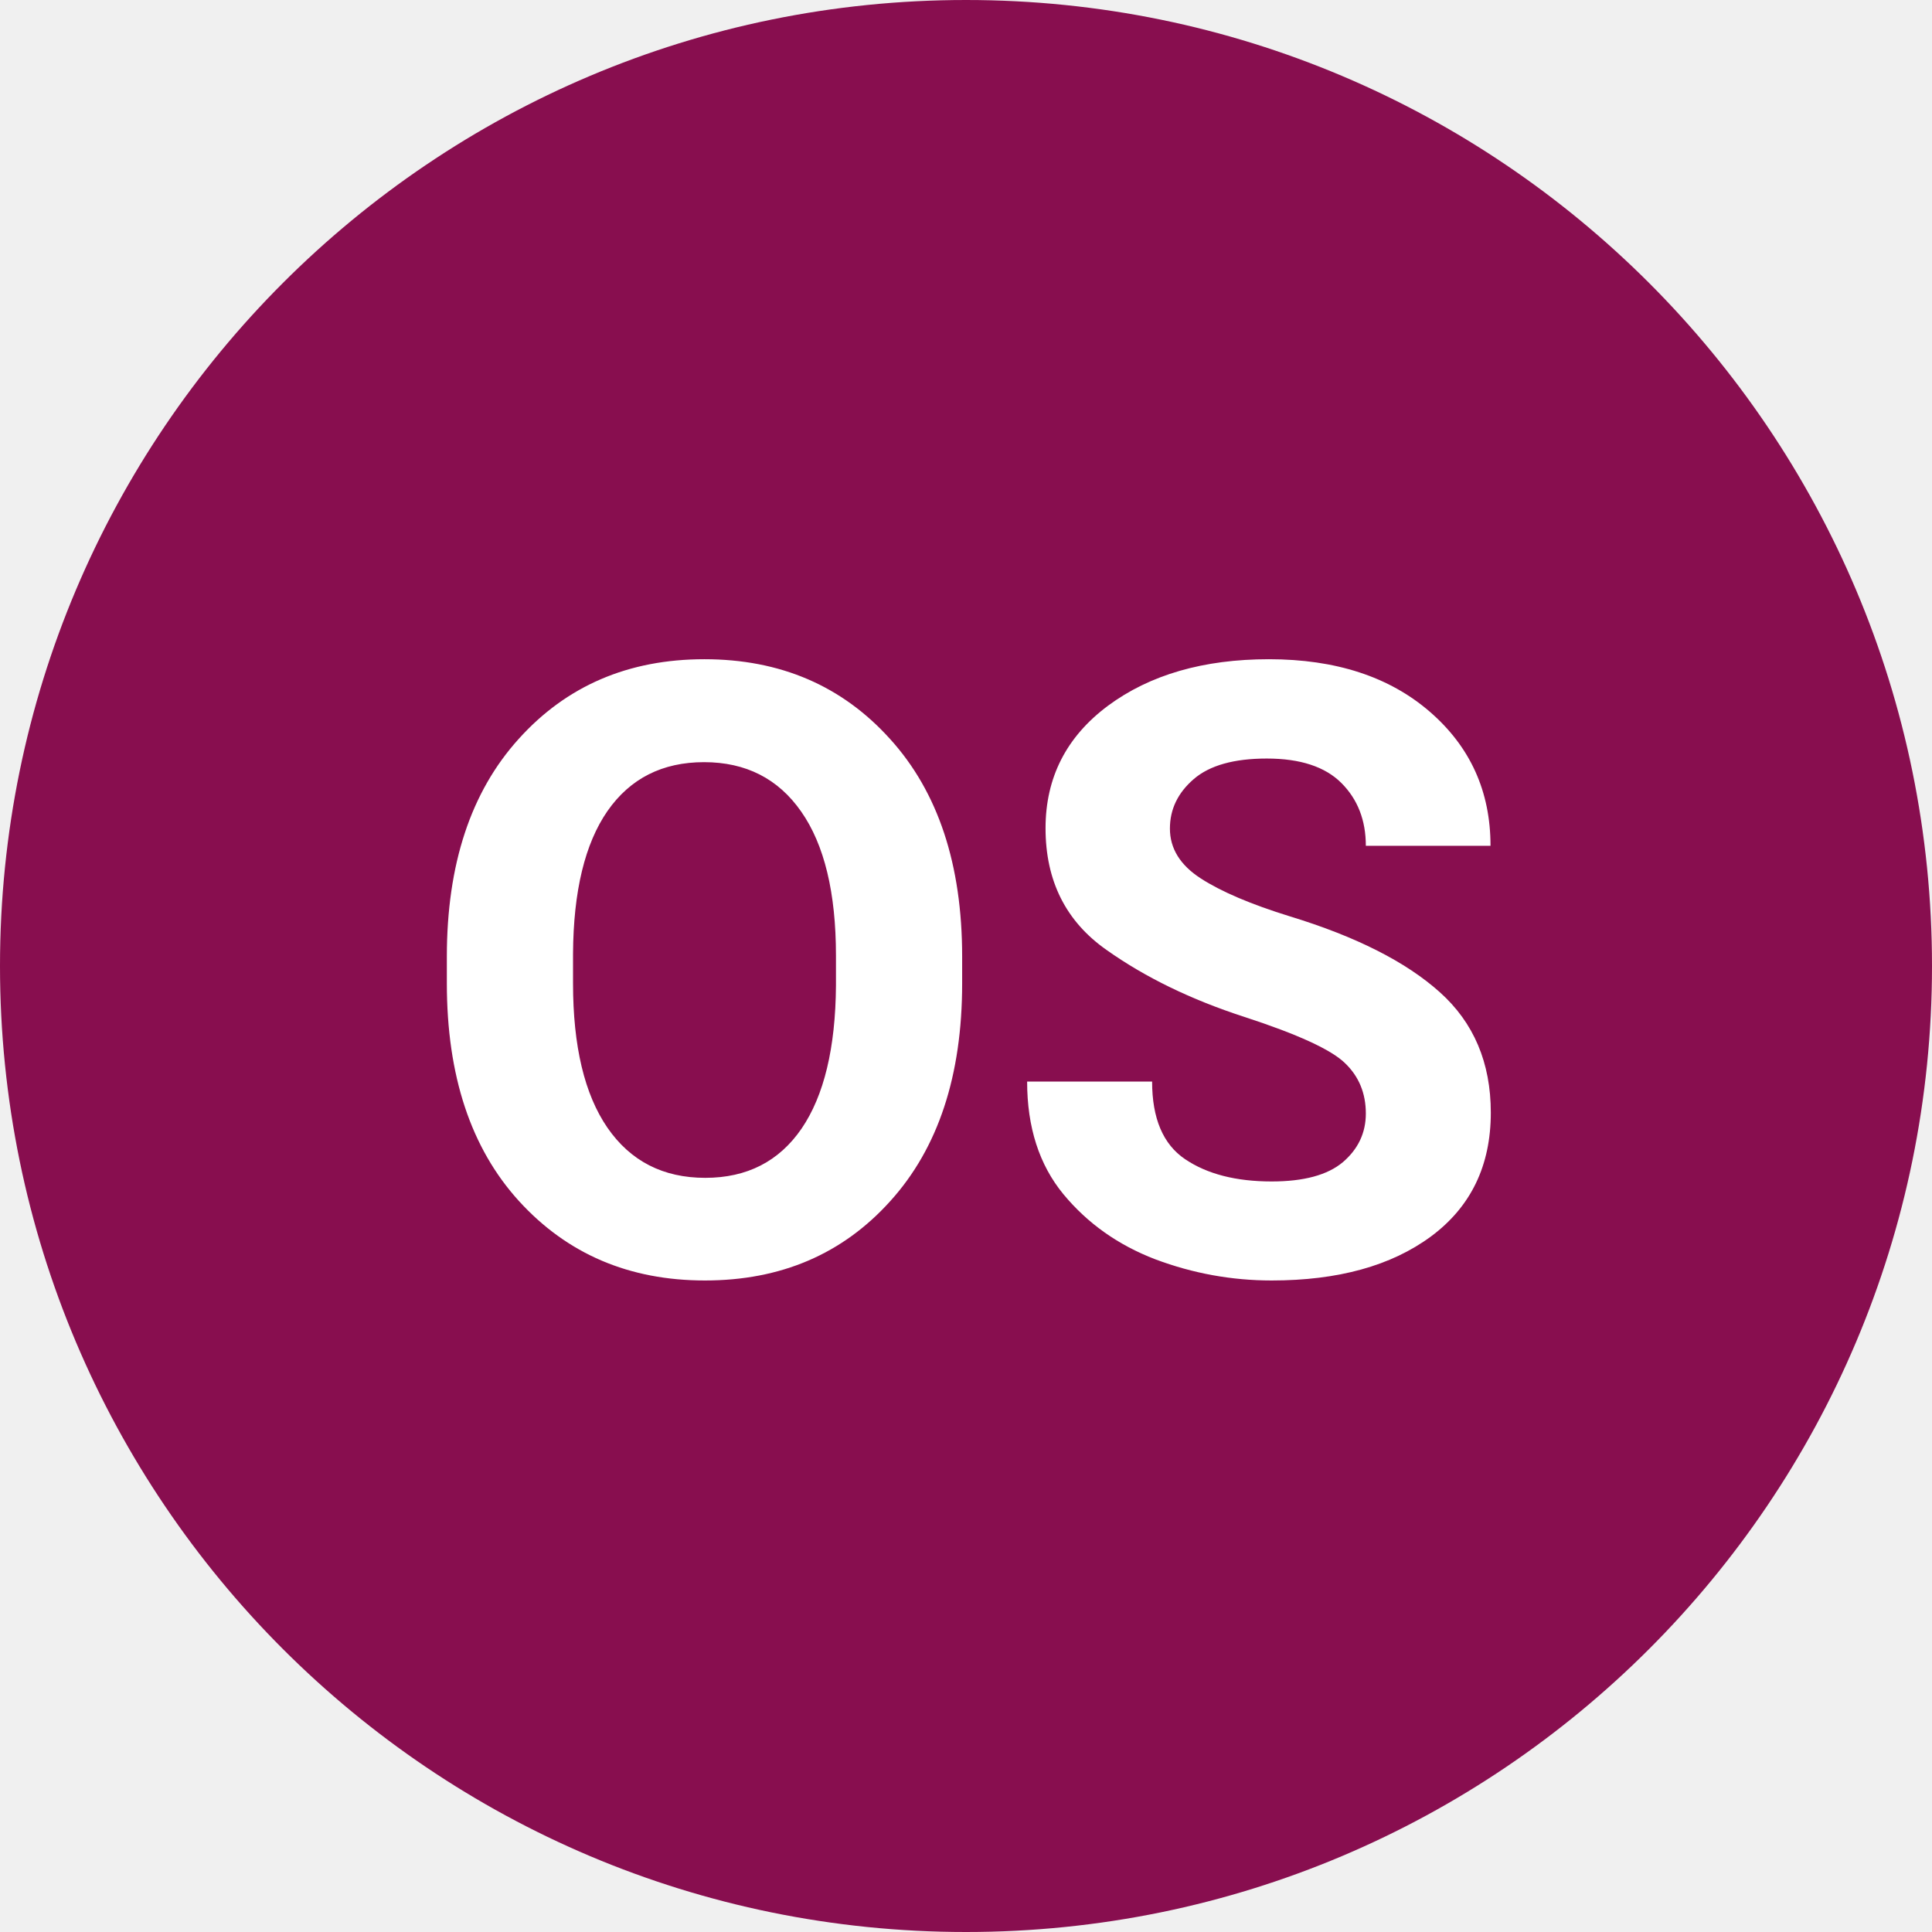
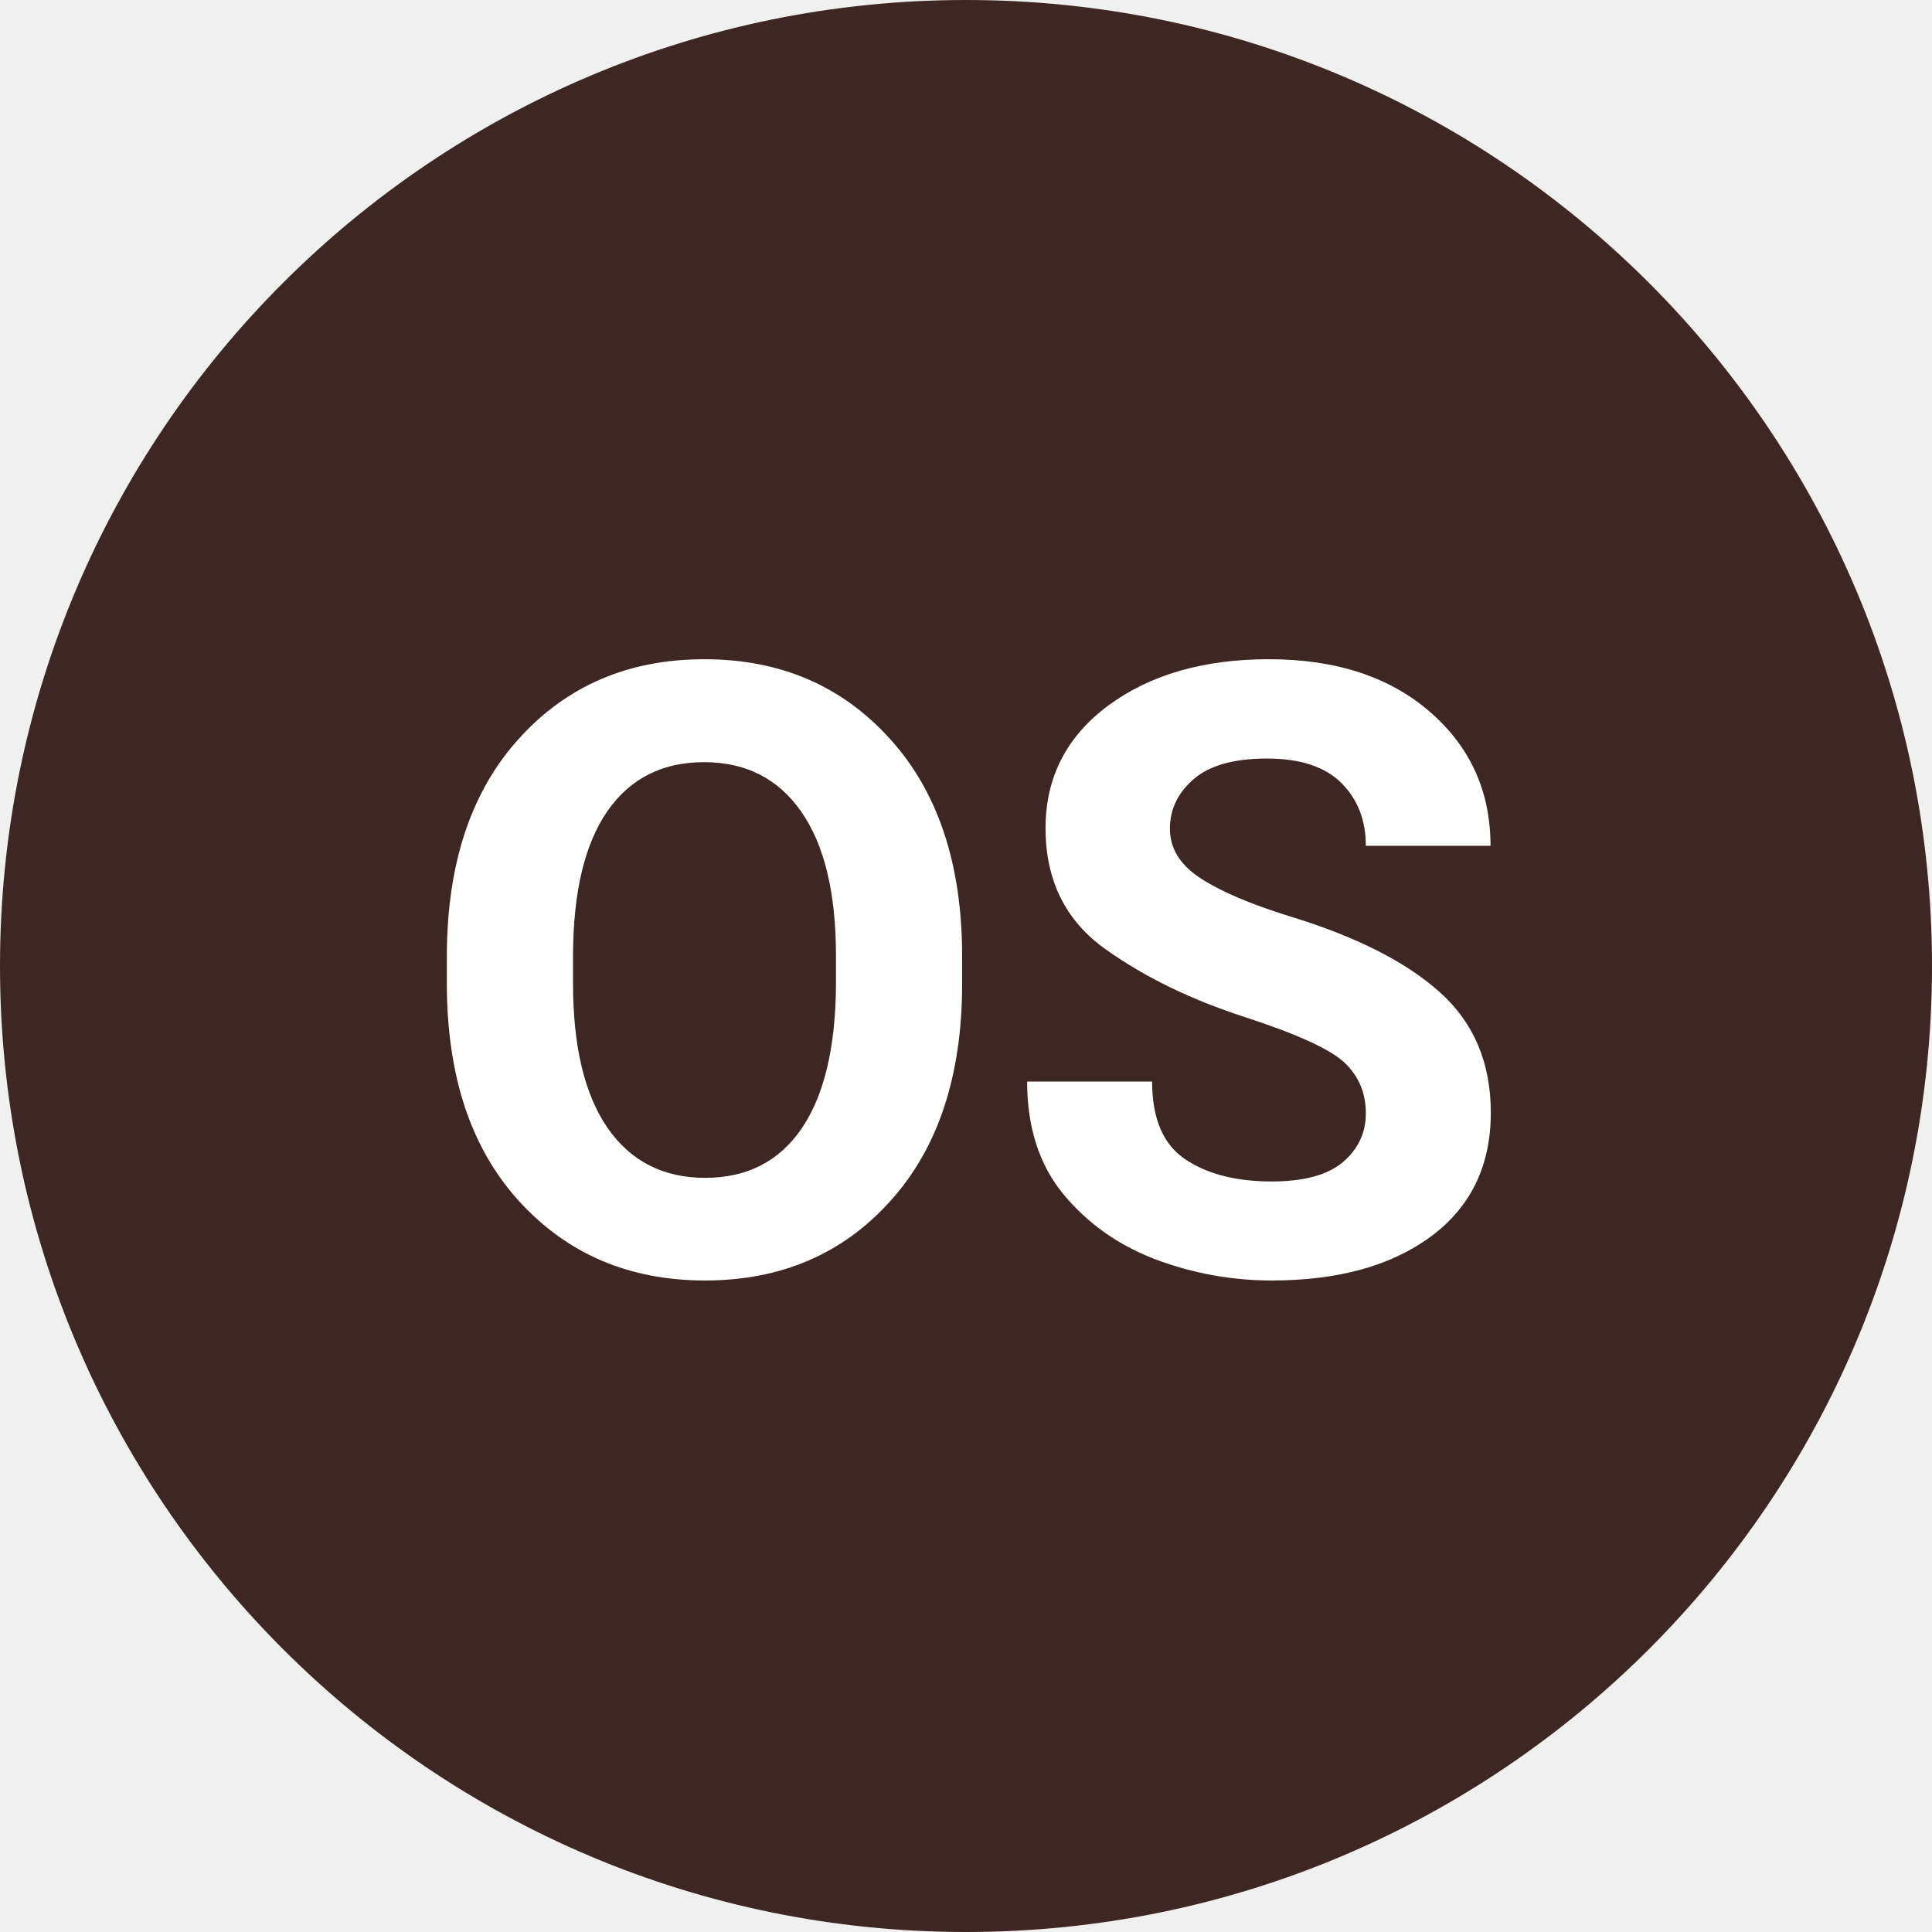
<svg xmlns="http://www.w3.org/2000/svg" viewBox="0 0 100 100">
-   <circle cx="50" cy="50" r="50" fill="#880e4f" />
+   <circle cx="50" cy="50" r="50" fill="#3e2723" />
  <text x="50" y="50" dy=".36em" text-anchor="middle" font-family="-apple-system,BlinkMacSystemFont,Segoe UI,Roboto,Helvetica,Arial,sans-serif" font-weight="700" font-size="44" fill="#fff">OS</text>
</svg>
